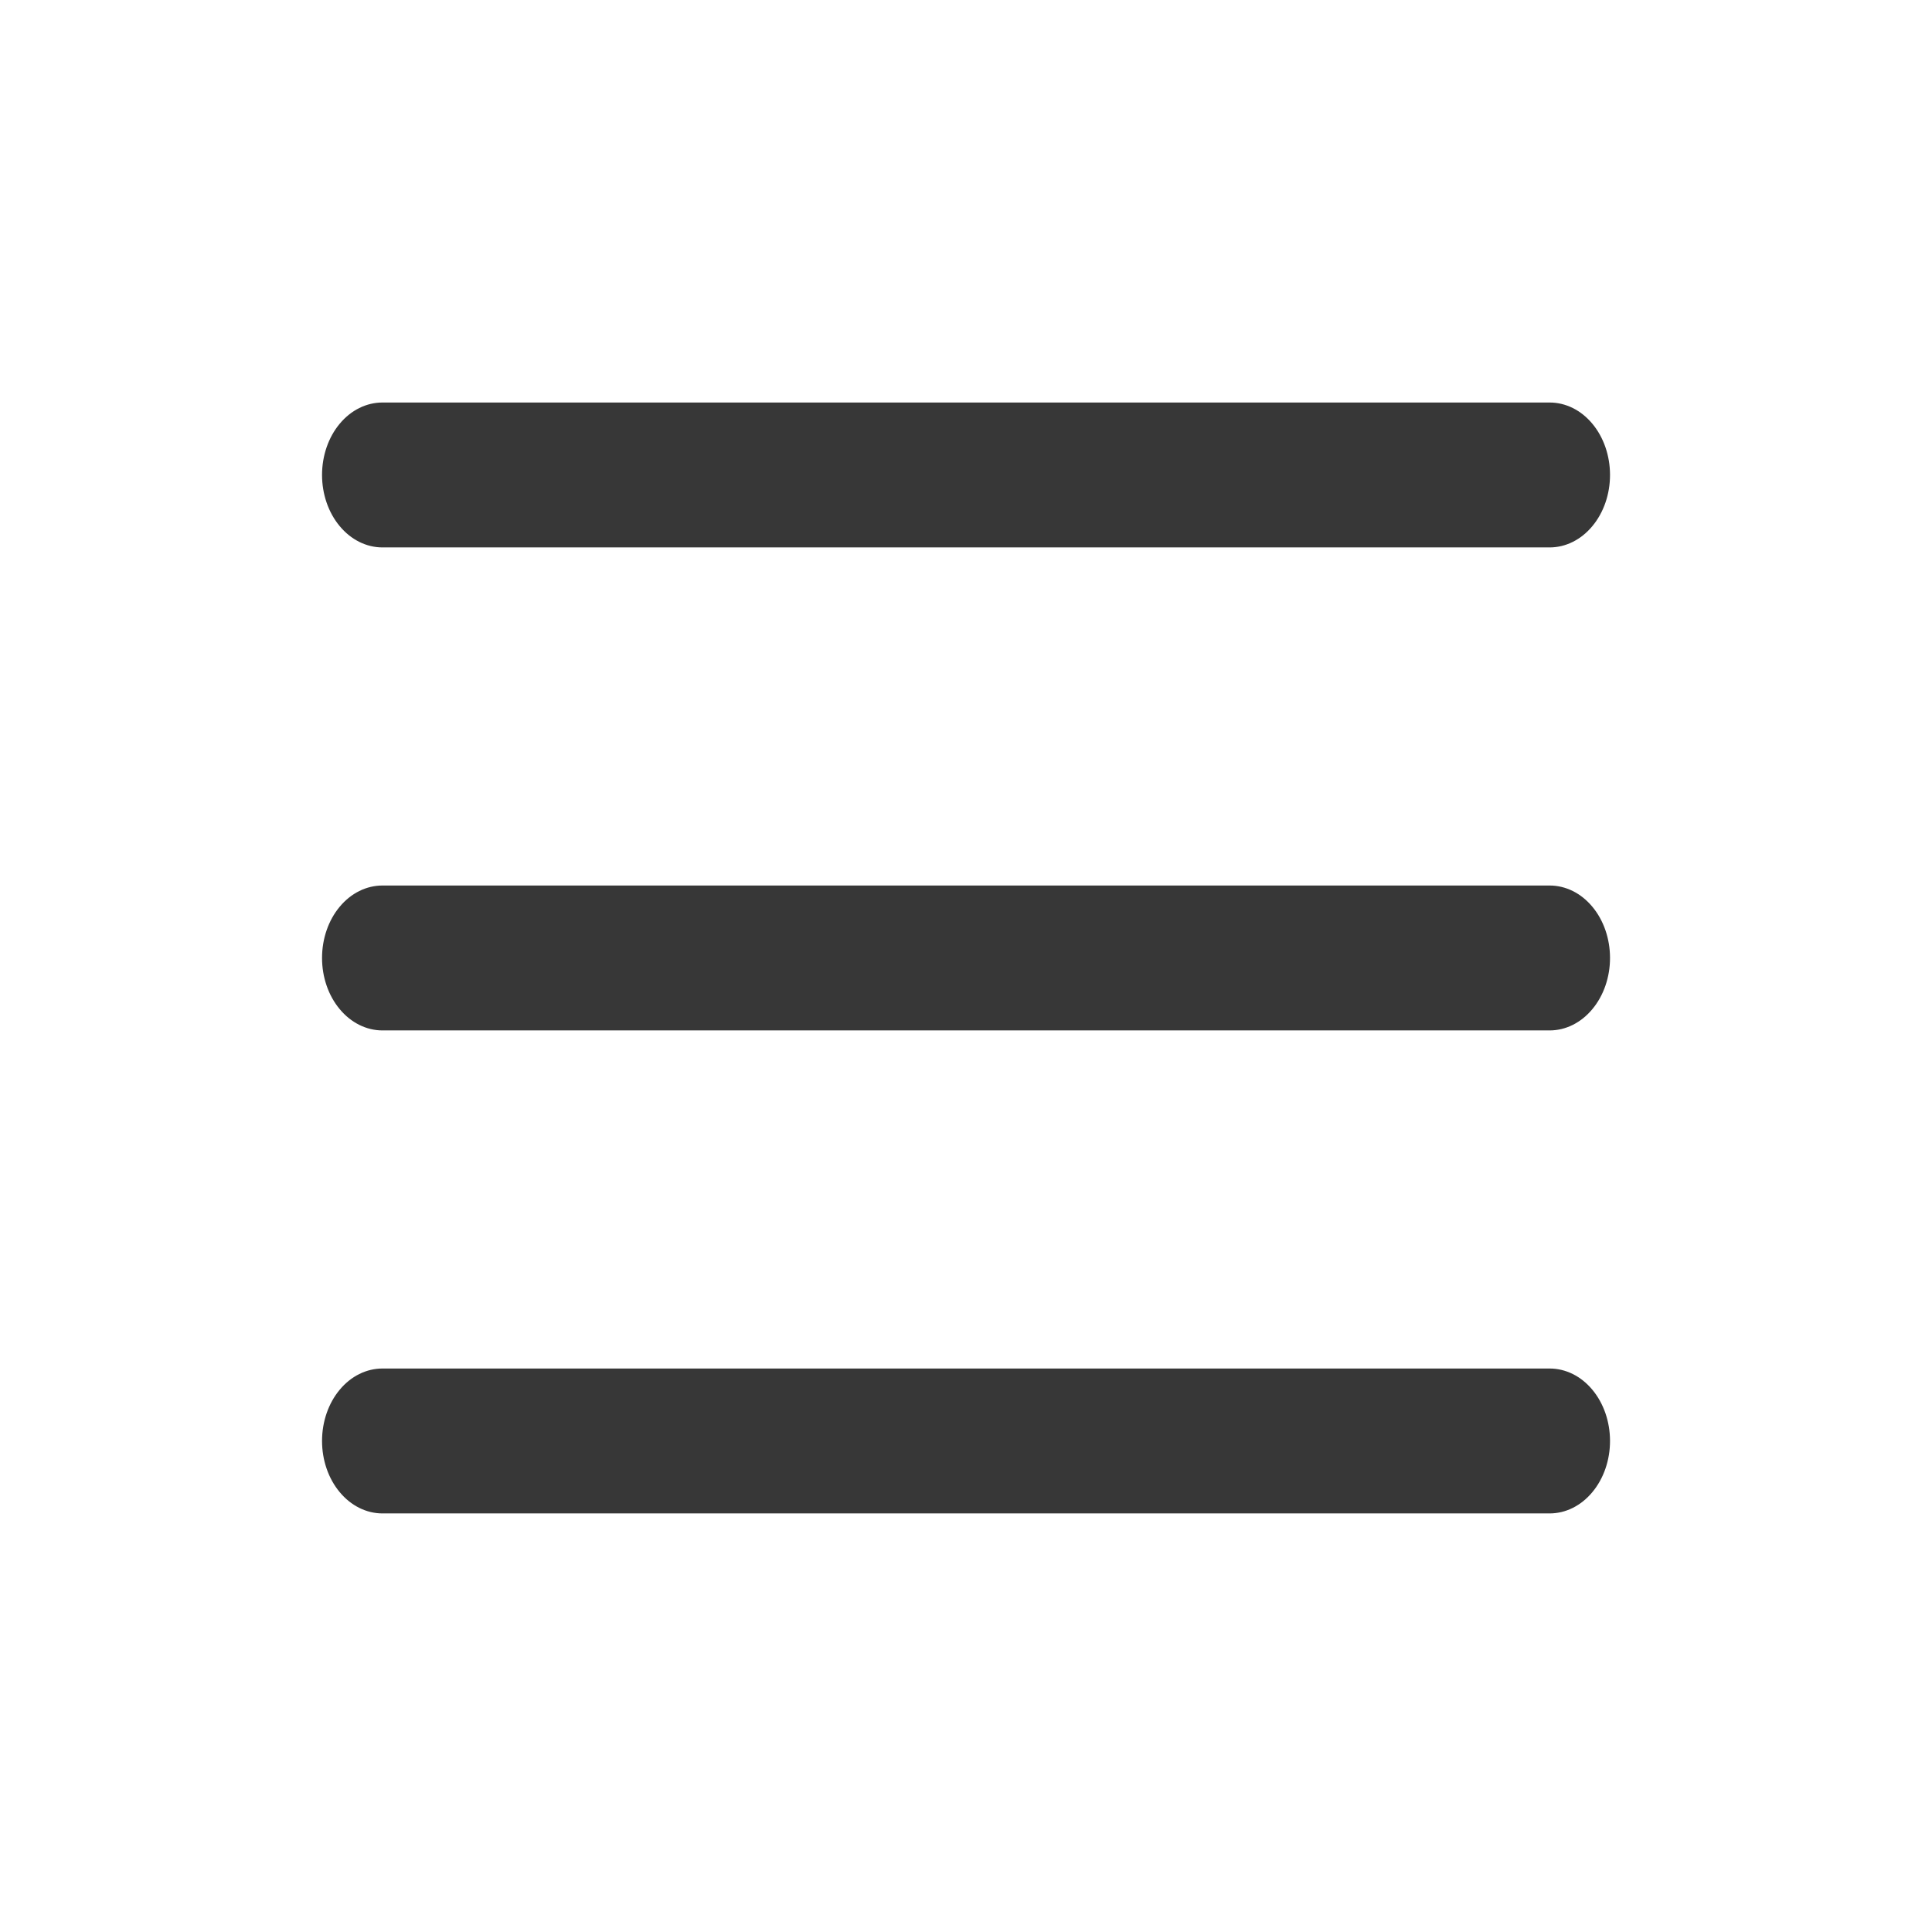
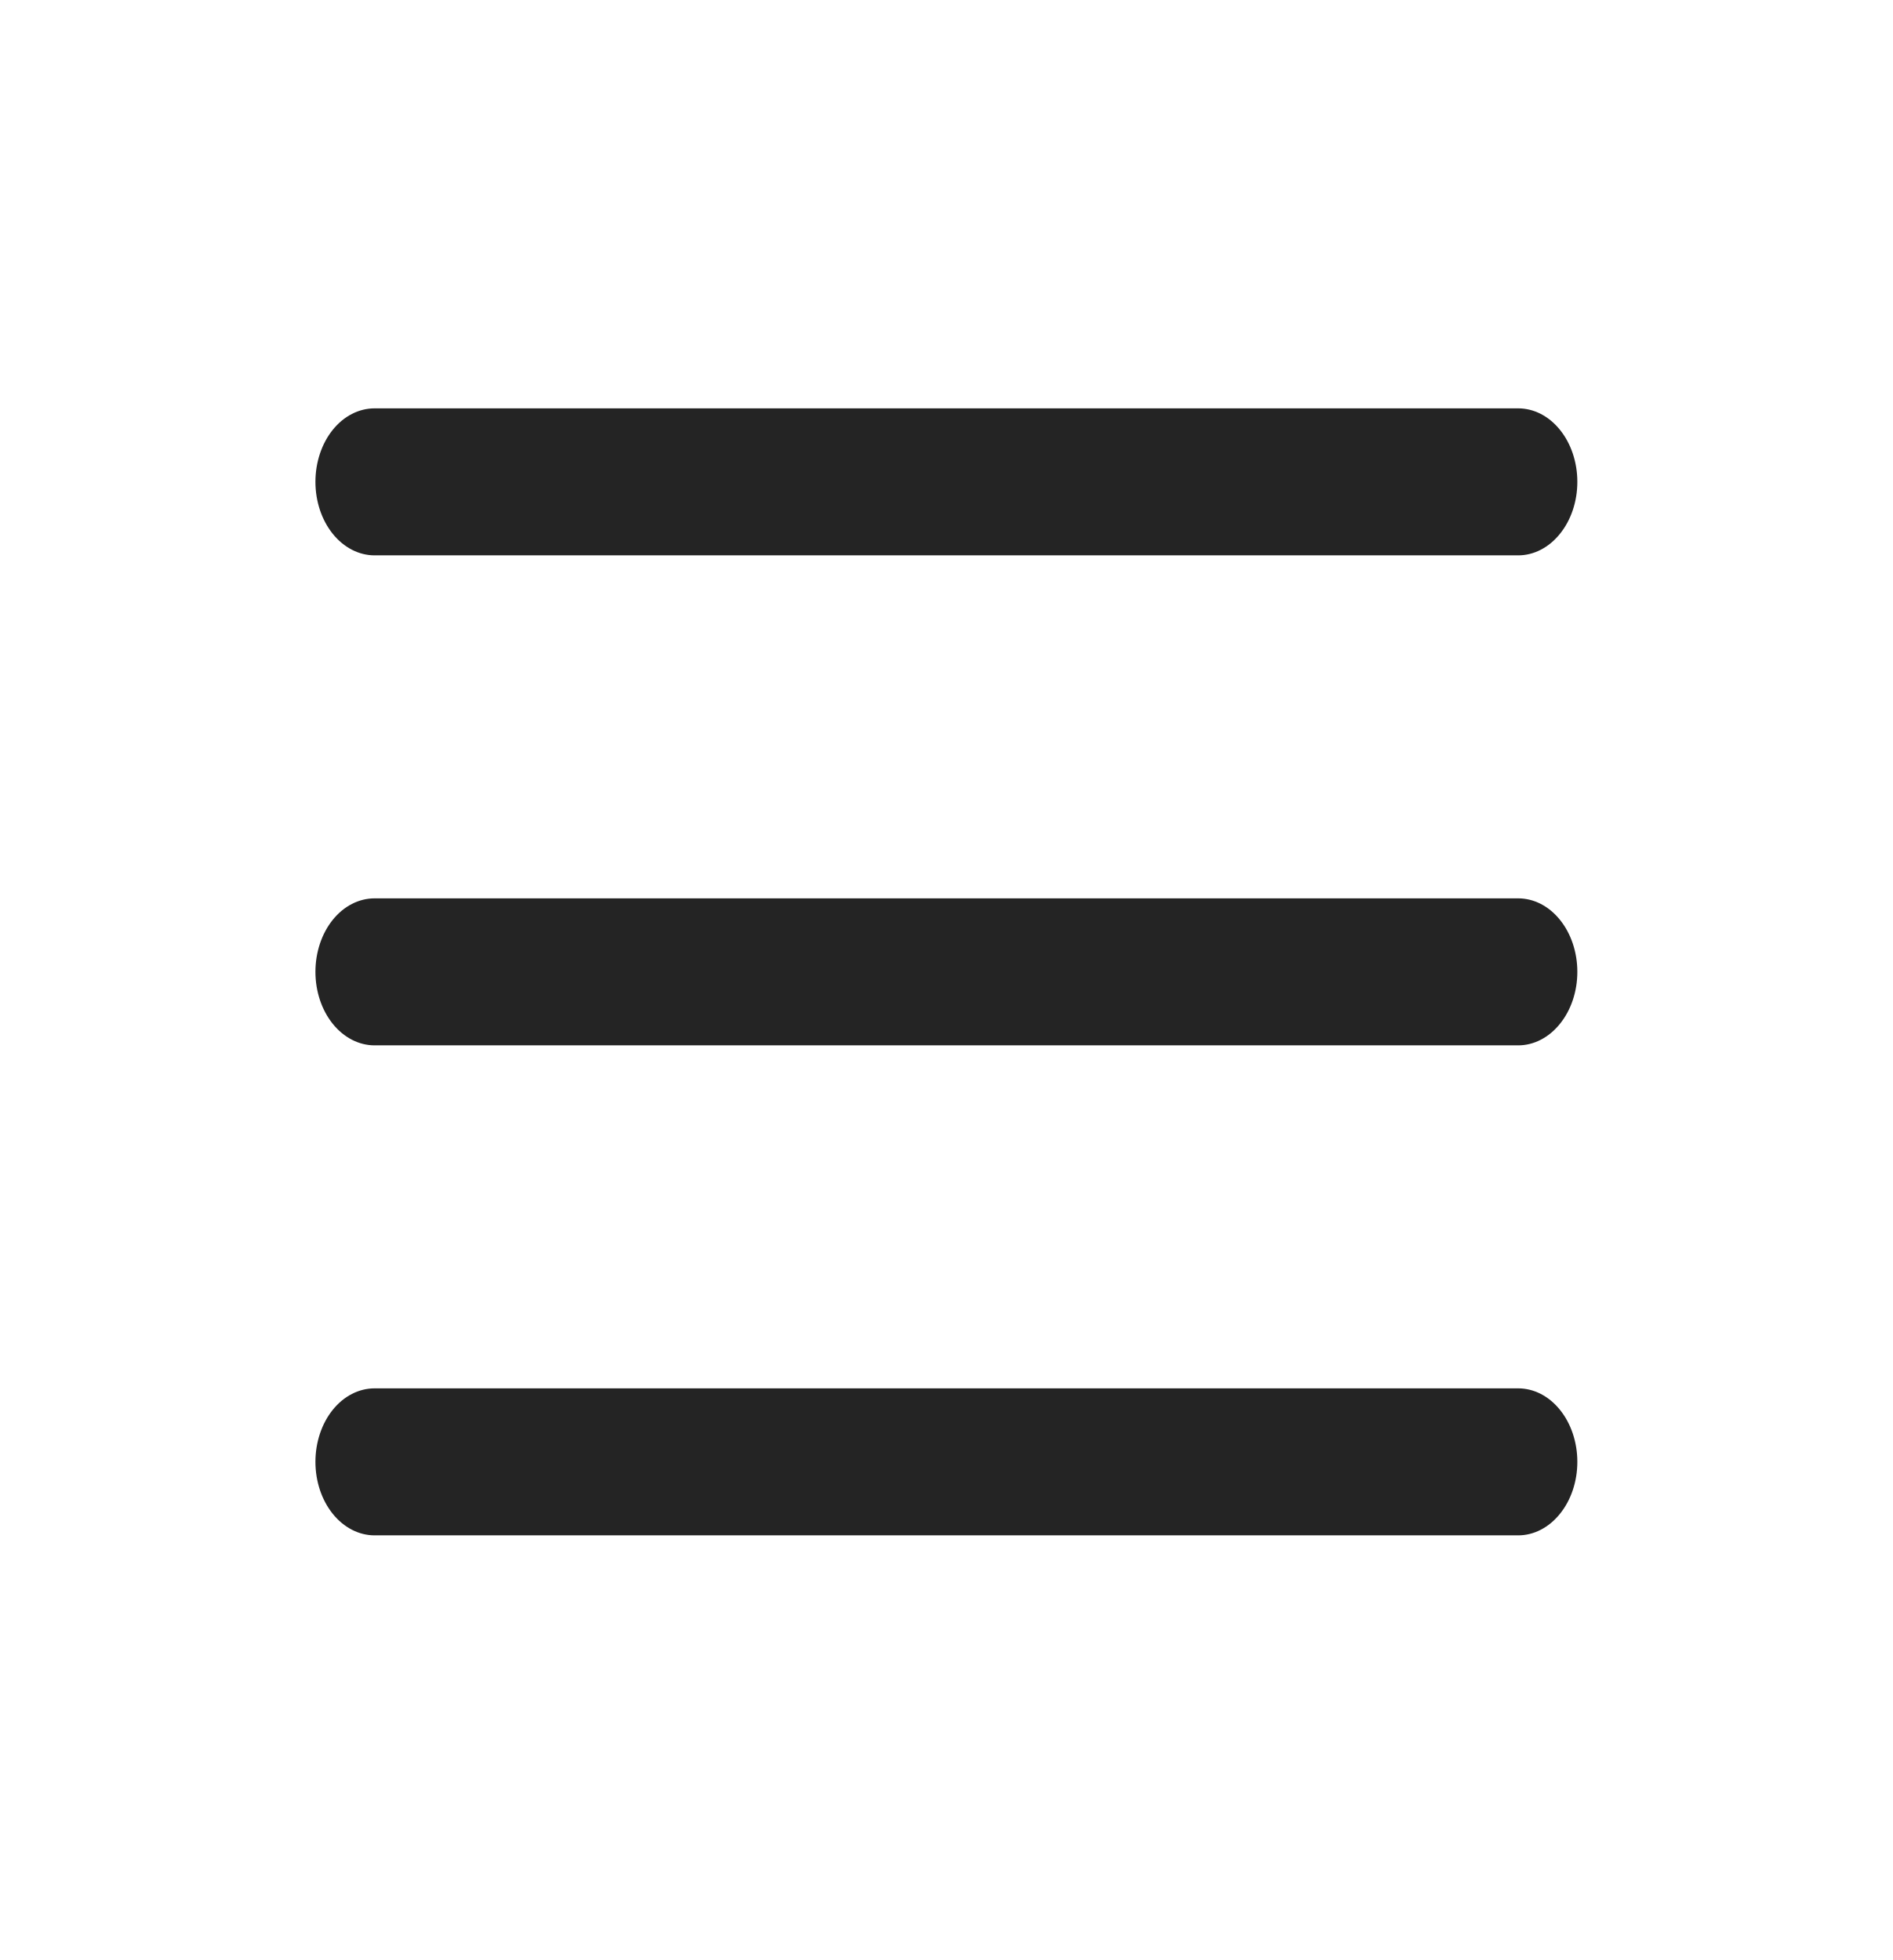
- <svg xmlns="http://www.w3.org/2000/svg" width="32" height="32" viewBox="0 0 32 32" fill="none">
-   <path d="M5.334 7.867C5.334 7.548 5.439 7.243 5.627 7.018C5.814 6.793 6.069 6.667 6.334 6.667H25.667C25.933 6.667 26.187 6.793 26.374 7.018C26.562 7.243 26.667 7.548 26.667 7.867C26.667 8.185 26.562 8.49 26.374 8.715C26.187 8.94 25.933 9.067 25.667 9.067H6.334C6.069 9.067 5.814 8.94 5.627 8.715C5.439 8.49 5.334 8.185 5.334 7.867Z" fill="#373737" />
-   <path d="M5.334 15.867C5.334 15.548 5.439 15.243 5.627 15.018C5.814 14.793 6.069 14.667 6.334 14.667H25.667C25.933 14.667 26.187 14.793 26.374 15.018C26.562 15.243 26.667 15.548 26.667 15.867C26.667 16.185 26.562 16.49 26.374 16.715C26.187 16.94 25.933 17.067 25.667 17.067H6.334C6.069 17.067 5.814 16.94 5.627 16.715C5.439 16.49 5.334 16.185 5.334 15.867Z" fill="#373737" />
-   <path d="M6.334 22.667C6.069 22.667 5.814 22.793 5.627 23.018C5.439 23.243 5.334 23.548 5.334 23.867C5.334 24.185 5.439 24.49 5.627 24.715C5.814 24.94 6.069 25.067 6.334 25.067H25.667C25.933 25.067 26.187 24.94 26.374 24.715C26.562 24.49 26.667 24.185 26.667 23.867C26.667 23.548 26.562 23.243 26.374 23.018C26.187 22.793 25.933 22.667 25.667 22.667H6.334Z" fill="#373737" />
+ <svg xmlns="http://www.w3.org/2000/svg" width="28" height="29" viewBox="0 0 28 29" fill="none">
+   <g id="fluent:line-horizontal-3-20-filled">
+     <g id="Group">
+       <path id="Vector" d="M4.666 7.129C4.666 6.841 4.758 6.564 4.922 6.36C5.086 6.156 5.309 6.042 5.541 6.042H22.458C22.69 6.042 22.912 6.156 23.076 6.36C23.241 6.564 23.333 6.841 23.333 7.129C23.333 7.418 23.241 7.694 23.076 7.898C22.912 8.102 22.69 8.217 22.458 8.217H5.541C5.309 8.217 5.086 8.102 4.922 7.898C4.758 7.694 4.666 7.418 4.666 7.129Z" fill="#242424" />
+       <path id="Vector_2" d="M4.666 14.379C4.666 14.091 4.758 13.814 4.922 13.61C5.086 13.406 5.309 13.292 5.541 13.292H22.458C22.69 13.292 22.912 13.406 23.076 13.61C23.241 13.814 23.333 14.091 23.333 14.379C23.333 14.668 23.241 14.944 23.076 15.148C22.912 15.352 22.69 15.467 22.458 15.467H5.541C5.309 15.467 5.086 15.352 4.922 15.148C4.758 14.944 4.666 14.668 4.666 14.379Z" fill="#242424" />
+       <path id="Vector_3" d="M5.541 20.542C5.309 20.542 5.086 20.656 4.922 20.86C4.758 21.064 4.666 21.341 4.666 21.629C4.666 21.918 4.758 22.194 4.922 22.398C5.086 22.602 5.309 22.717 5.541 22.717H22.458C22.69 22.717 22.912 22.602 23.076 22.398C23.241 22.194 23.333 21.918 23.333 21.629C23.333 21.341 23.241 21.064 23.076 20.86C22.912 20.656 22.69 20.542 22.458 20.542H5.541Z" fill="#242424" />
+     </g>
+   </g>
</svg>
